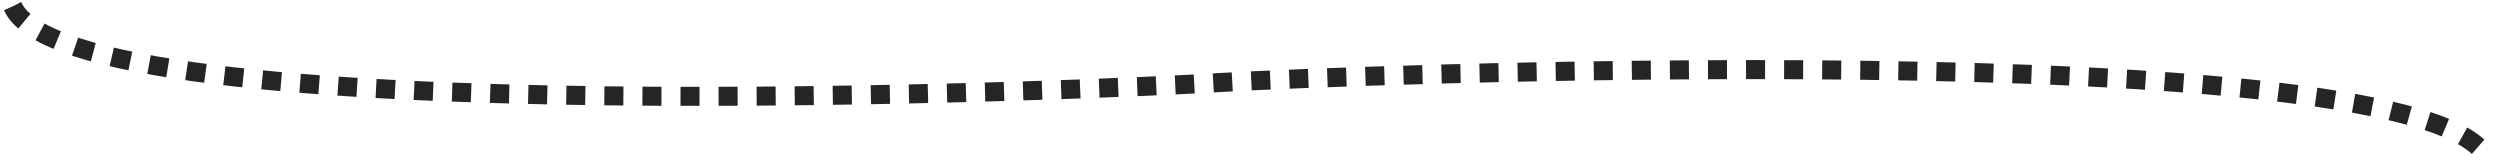
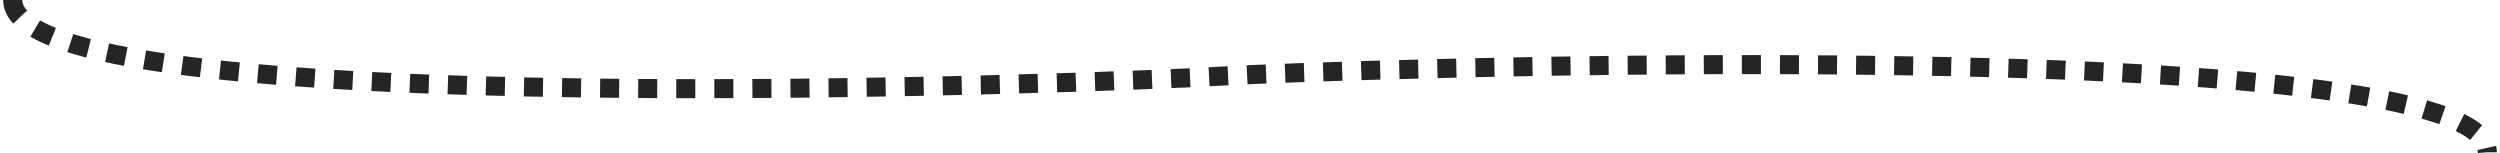
- <svg xmlns="http://www.w3.org/2000/svg" width="394" height="26" viewBox="0 0 394 26" fill="none">
-   <path d="M2 1C11.17 21.64 177.851 13.96 192.415 13C206.979 12.04 382.29 4.84 392 25" stroke="#252525" stroke-width="3" stroke-dasharray="3 3" />
+ <svg xmlns="http://www.w3.org/2000/svg" width="394" height="24" viewBox="0 0 394 24" fill="none">
+   <path d="M2 0C2 20 177.851 12.96 192.415 12C206.979 11.04 392 4.5 392 24" stroke="#252525" stroke-width="3" stroke-dasharray="3 3" />
</svg>
